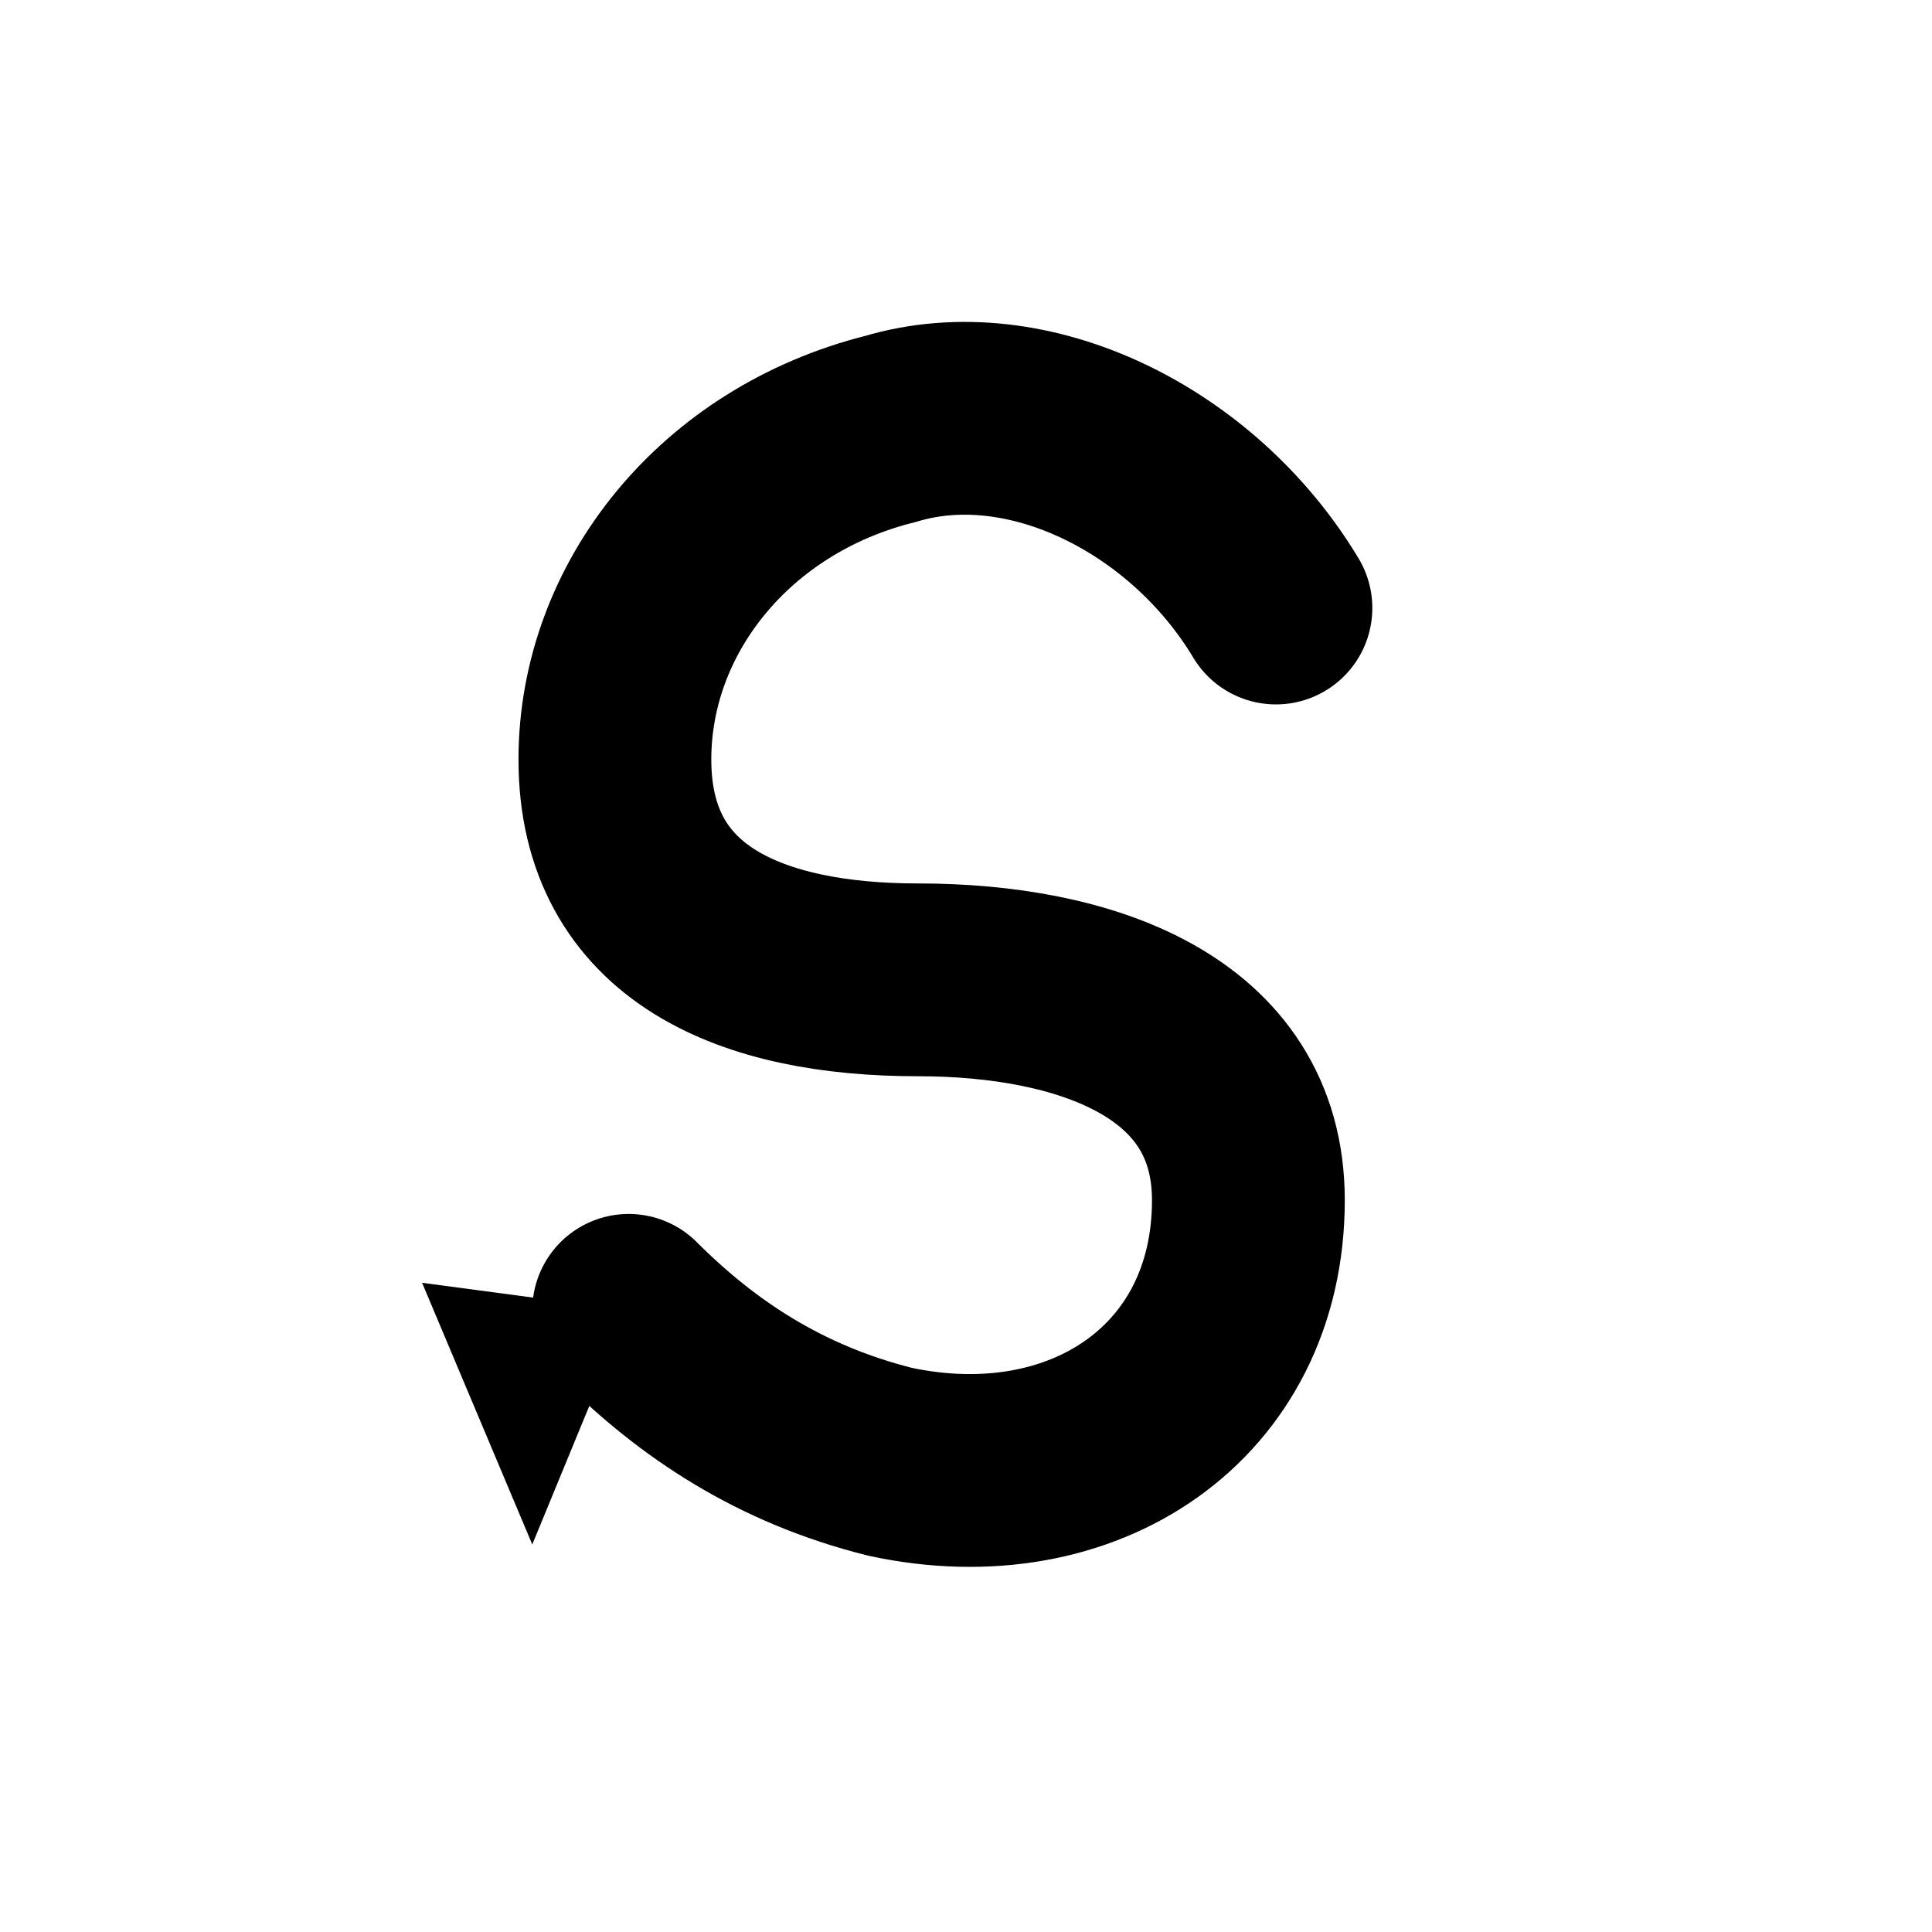
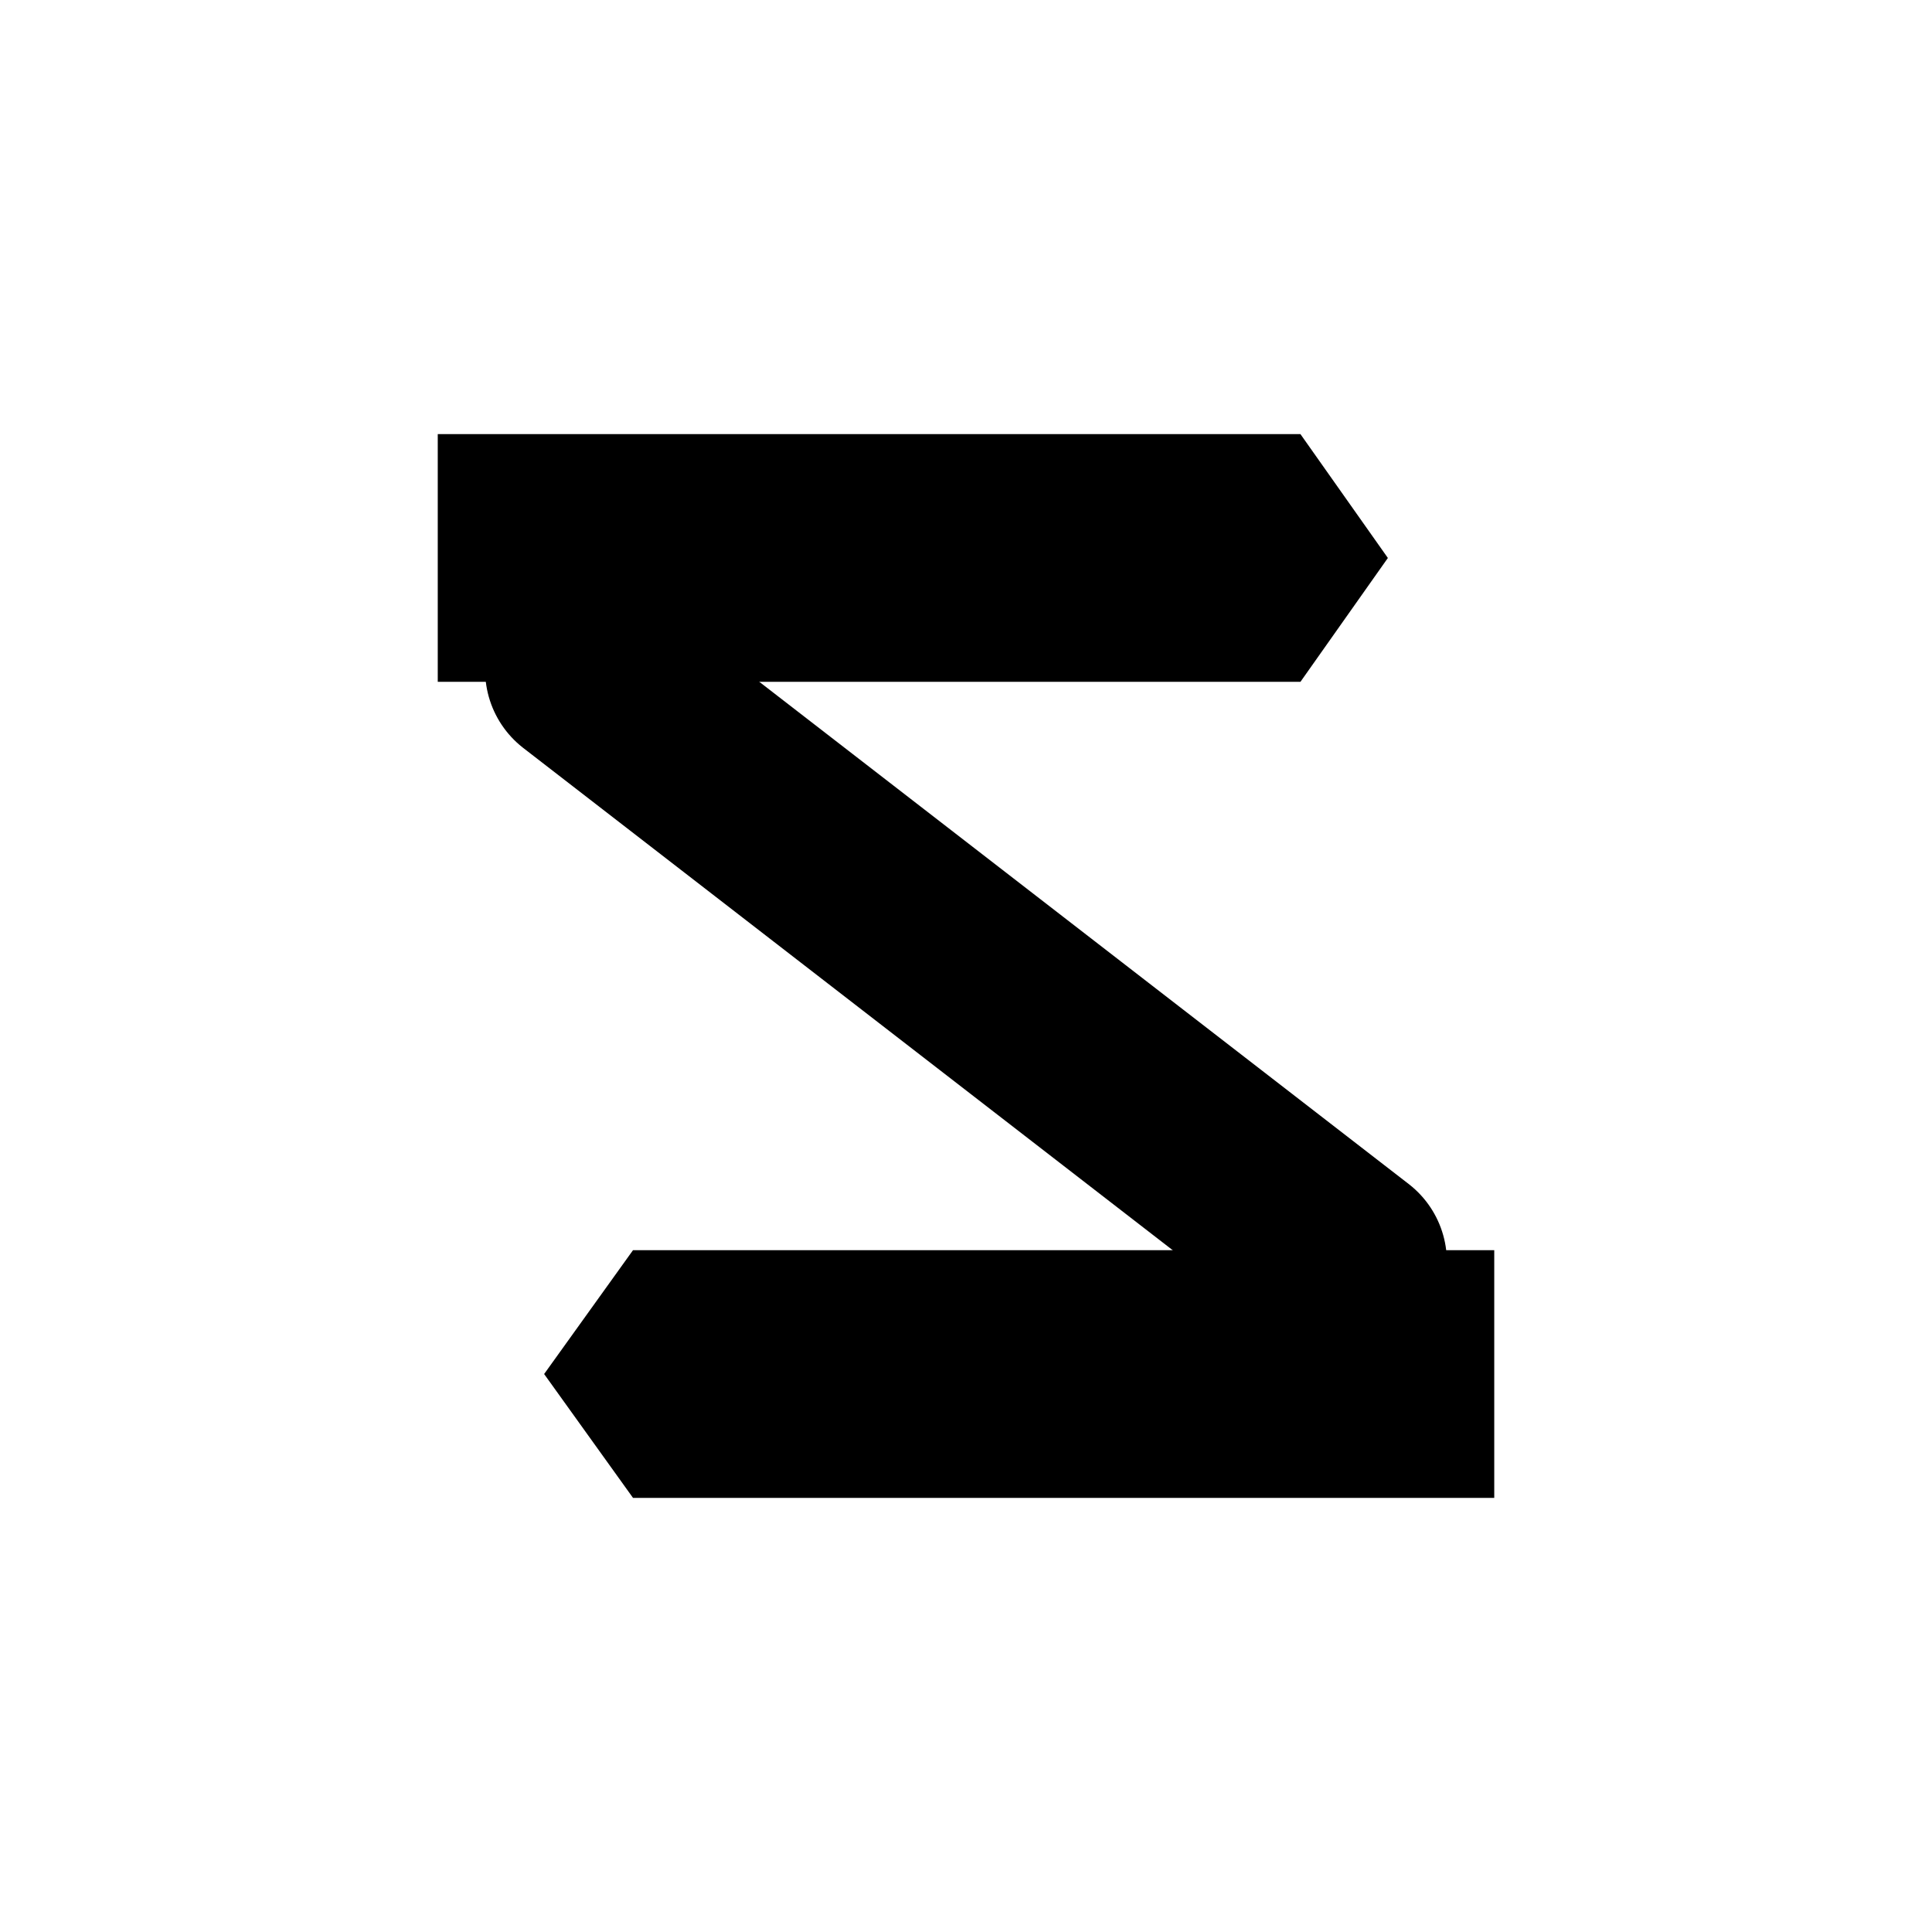
- <svg xmlns="http://www.w3.org/2000/svg" viewBox="-30.65 -10.15 140.29 140.29" width="100" height="100" role="img" aria-label="SimpleURL">
-   <path d="M62 34C56 24 44 18 34 21C22 24 14 34 14 45C14 57 24 61 36 61C48 61 60 65 60 77C60 91 48 99 34 96C26 94 20 90 15 85" fill="none" stroke="currentColor" stroke-width="14" stroke-linecap="round" />
-   <path d="M15 85L0 83L8 102Z" fill="currentColor" />
+ <svg xmlns="http://www.w3.org/2000/svg" viewBox="-12.04 -16.29 132.58 132.58" width="100" height="100" role="img" aria-label="SimpleURL">
+   <path d="M18.0 13.5H77.2L83.2 22.0L77.2 30.5H18.0Z" fill="currentColor" />
+   <path d="M90.5 69.5H31.4L25.3 78.0L31.4 86.5H90.5Z" fill="currentColor" />
+   <path d="M80.5 70.3L28.0 29.7" fill="none" stroke="currentColor" stroke-width="13.5" stroke-linecap="round" />
</svg>
